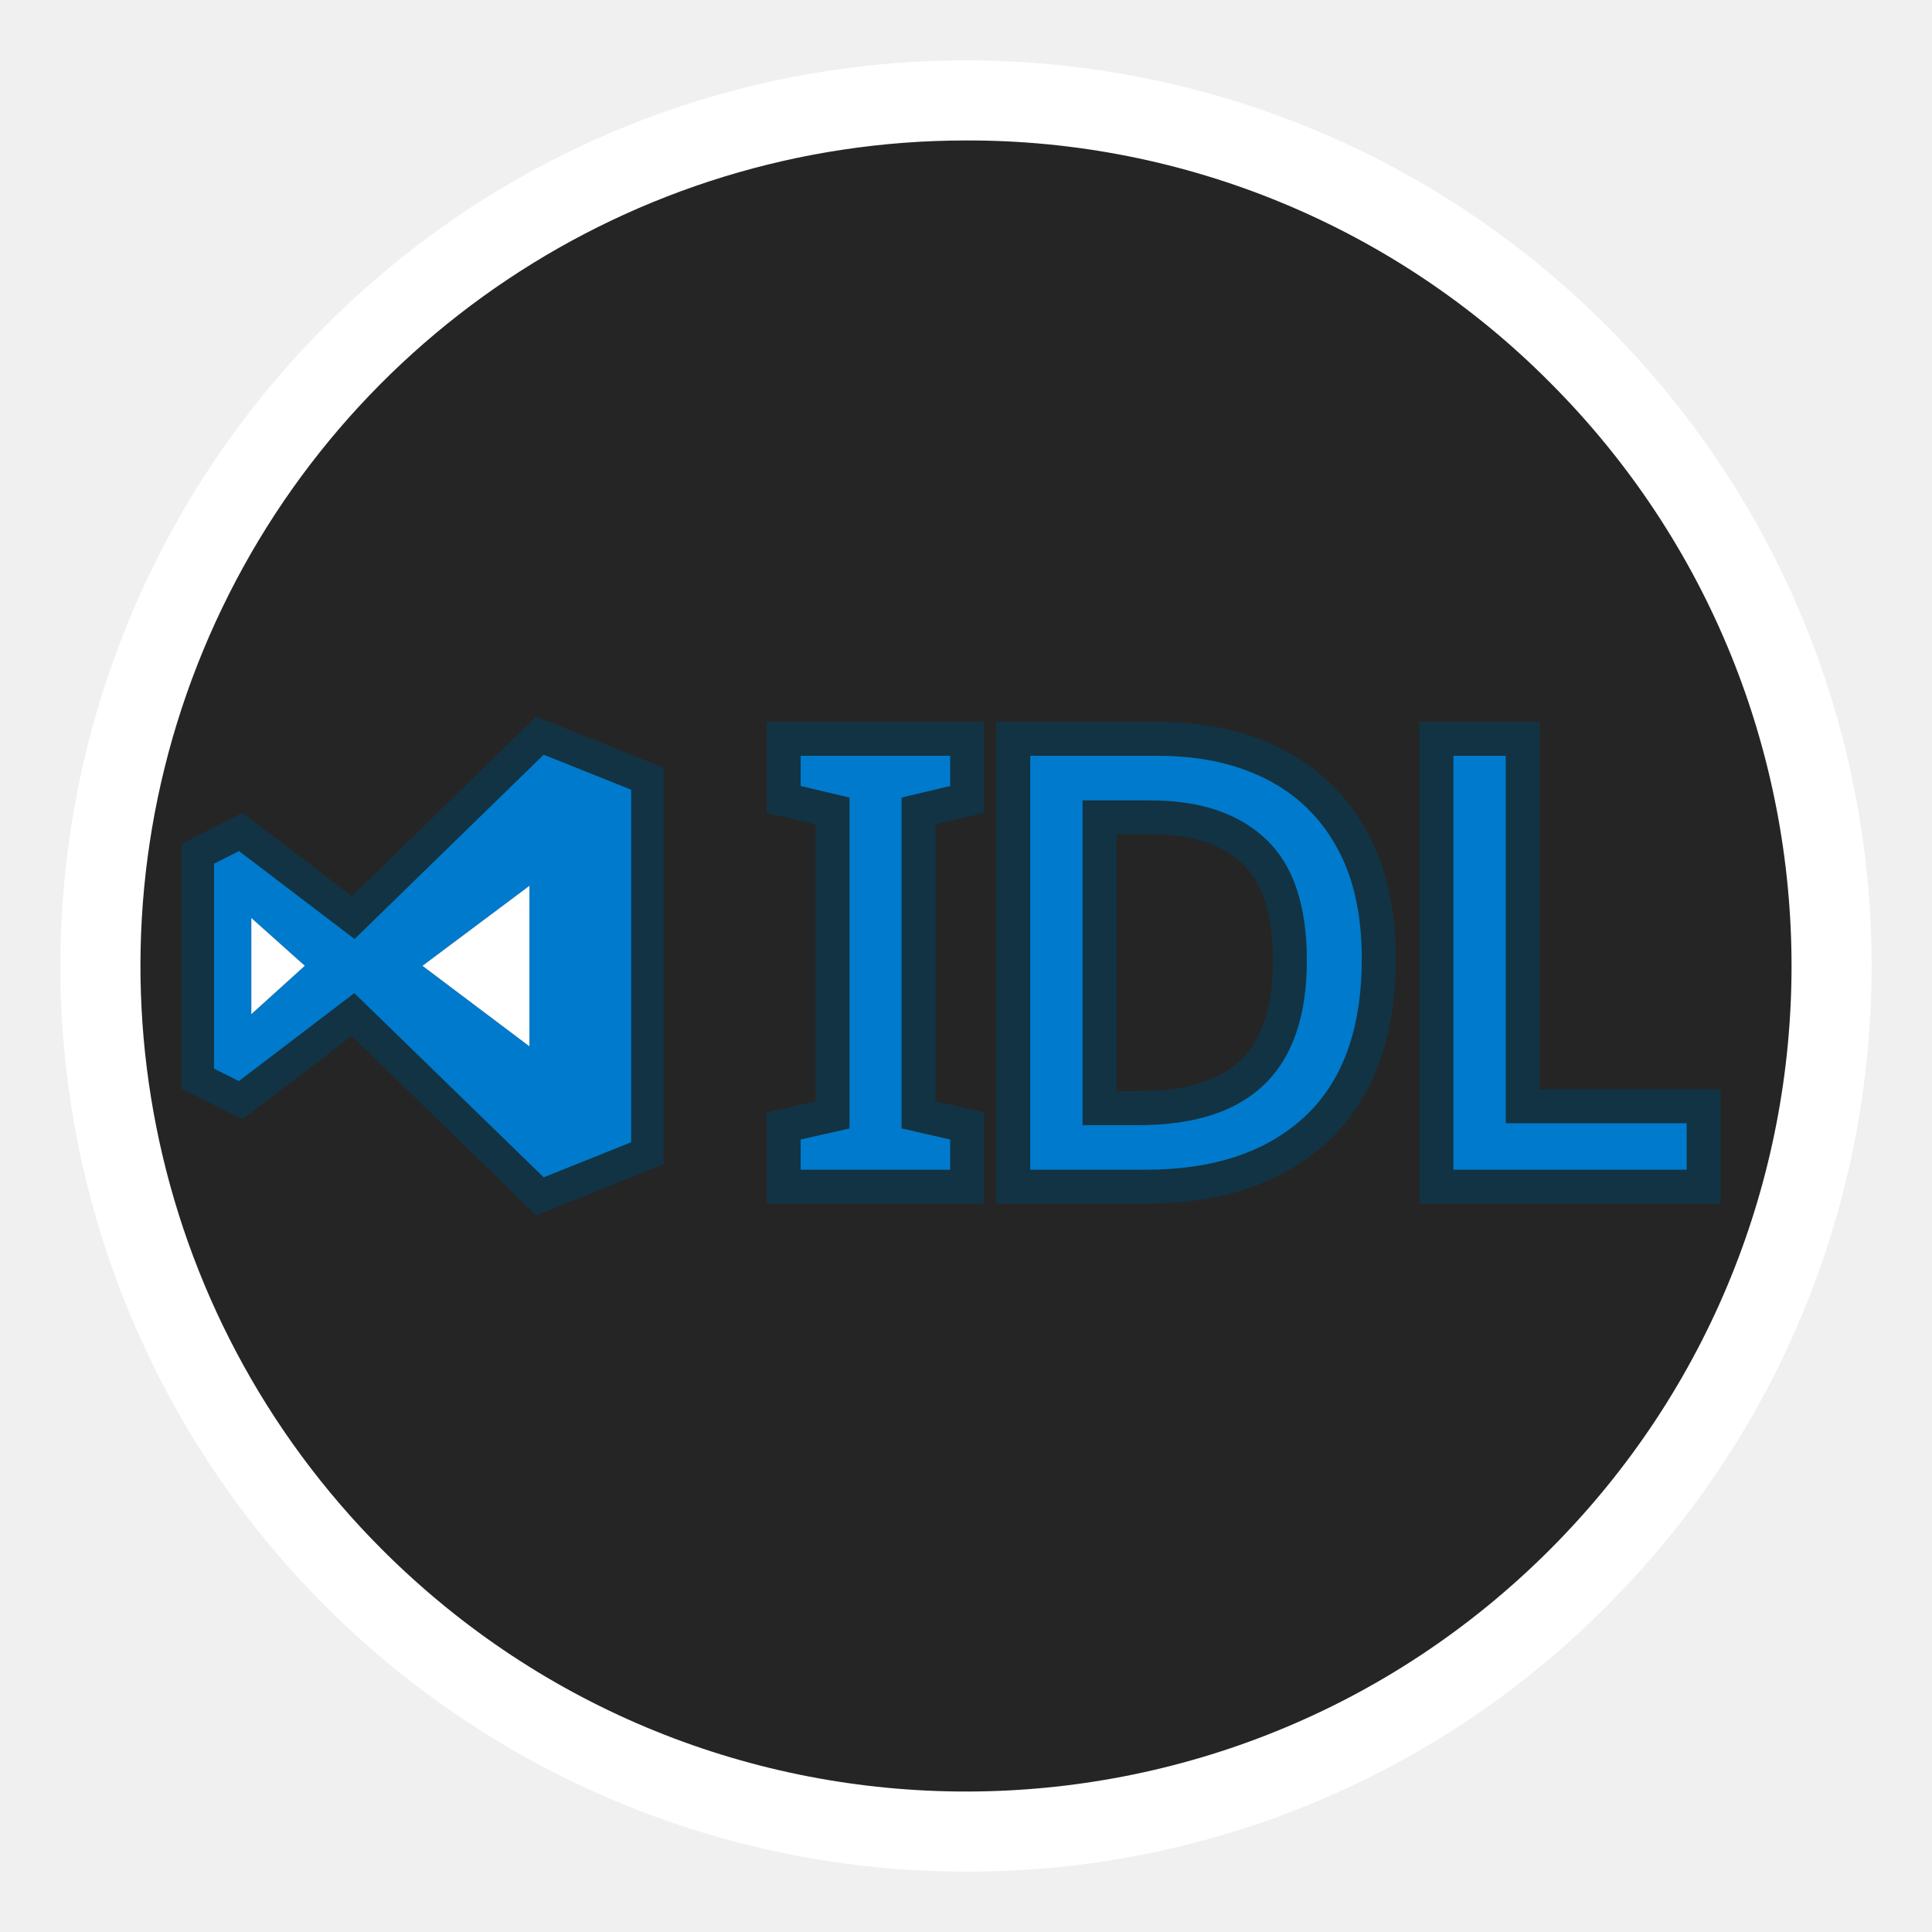
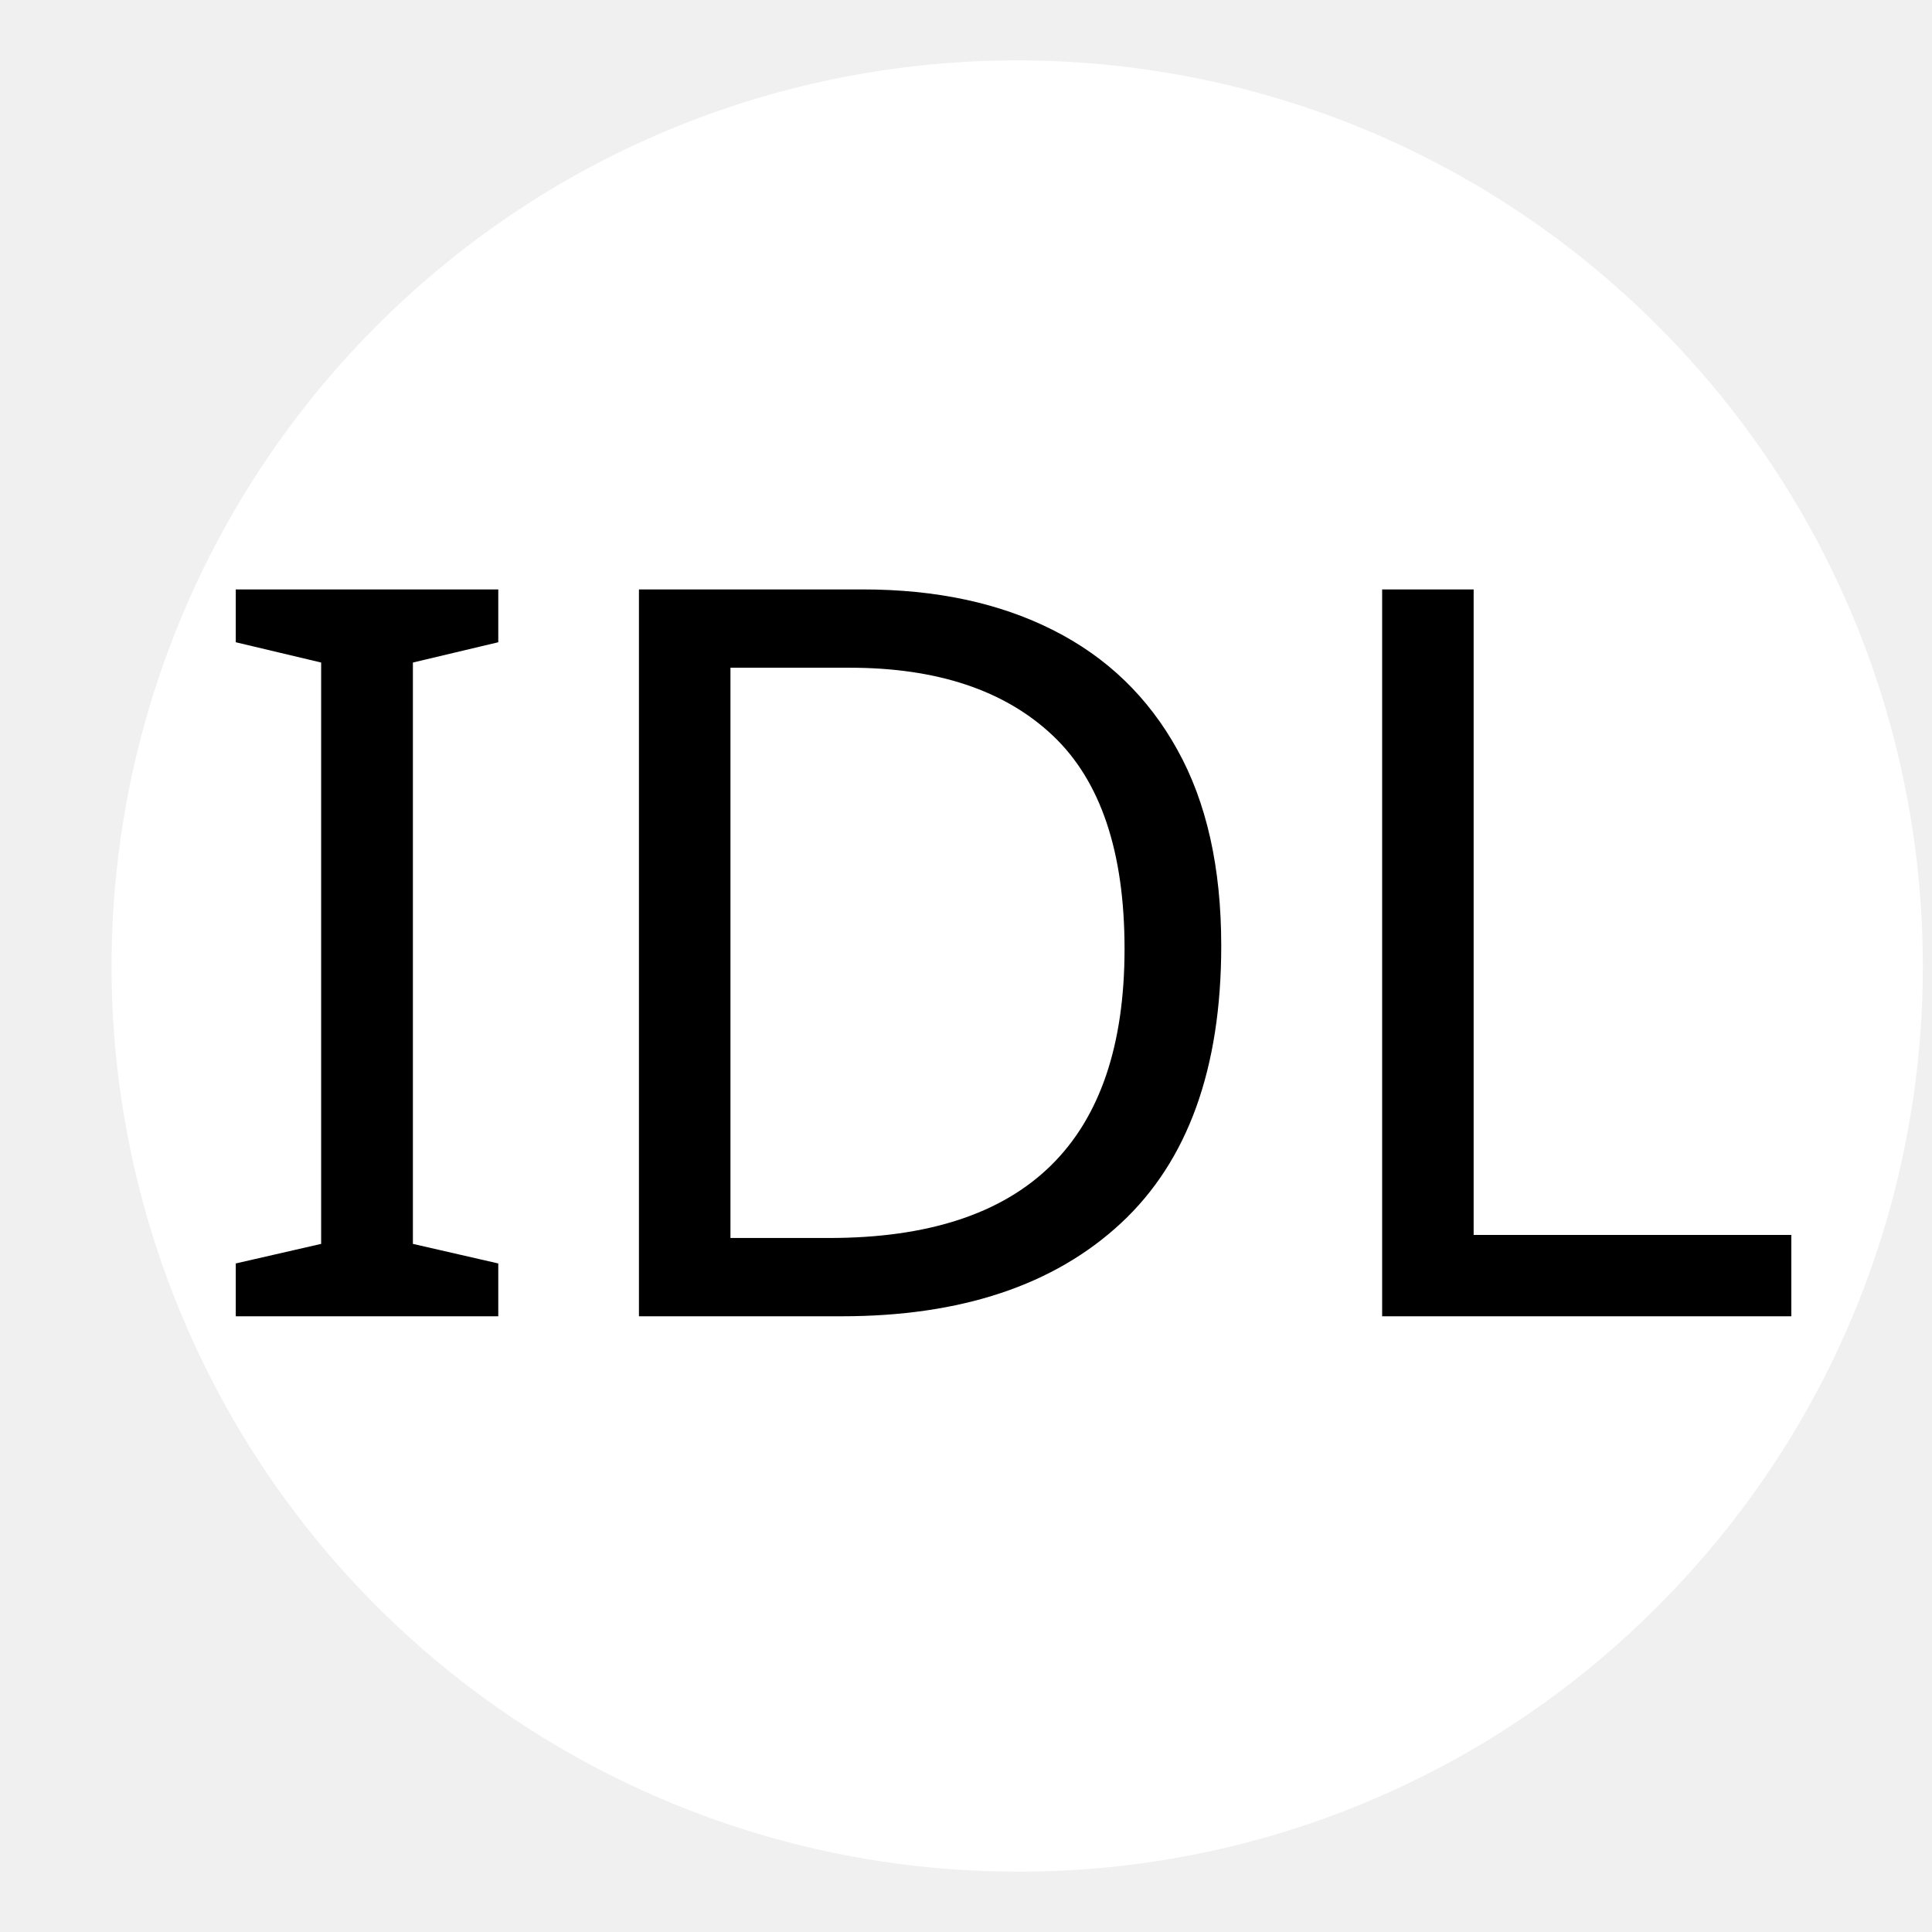
<svg xmlns="http://www.w3.org/2000/svg" viewBox="0 0 128 128" id="svg3398" version="1.1">
  <defs id="defs3418" />
-   <path d="M64,124A60,60,0,0,1,21.574,21.574a60,60,0,0,1,84.853,84.853A59.609,59.609,0,0,1,64,124Z" style="fill:#ffffff;fill-opacity:1;stroke:none" id="path3402" />
-   <path d="M64,9.306a54.694,54.694,0,0,0-38.674,93.368,54.694,54.694,0,1,0,77.349-77.349A54.336,54.336,0,0,0,64,9.306Z" style="fill:#252526" id="path3404" />
-   <polygon points="94.272,39.105 94.272,88.895 78.261,95.306 78.261,95.306 55.097,72.785 41.368,83.242 33.727,79.399 33.727,48.646 41.38,44.774 55.129,55.233 78.257,32.693 " style="opacity:0.9;fill:#103446" id="polygon3408" transform="matrix(0.5276634,0,0,0.5276634,-5.770696,30.2293)" />
-   <path d="m 41.82,52.322 -5.8,-2.321 -12.528,12.211 -7.659,-5.827 -1.653,0.837 0,13.576 1.644,0.827 7.651,-5.827 12.545,12.202 5.797,-2.322 0,-23.356 z m -25.17,14.871 0,-6.375 3.546,3.166 z m 11.345,-3.207 7.082,-5.299 0,10.638 -7.092,-5.339 z" style="fill:#007acc" id="path3410" />
-   <polygon points="63.972,63.972 63.99,63.972 63.99,63.972 77.412,53.93 77.412,74.09 " style="fill:#ffffff" id="polygon3412" transform="matrix(0.5276634,0,0,0.5276634,-5.770696,30.2293)" />
-   <polygon points="42.49,70.05 42.49,57.969 49.21,63.972 42.49,70.05 " style="fill:#ffffff" id="polygon3414" transform="matrix(0.5276634,0,0,0.5276634,-5.770696,30.2293)" />
-   <text id="text4301" y="77.496" x="51.514" style="font-style:normal;font-weight:normal;font-size:38.409px;line-height:125%;font-family:sans-serif;letter-spacing:0px;word-spacing:0px;fill:#103446;fill-opacity:1;stroke:#103446;stroke-width:4.5;stroke-linecap:round;stroke-linejoin:miter;stroke-opacity:1;stroke-miterlimit:4;stroke-dasharray:none;opacity:0.9;" xml:space="preserve">
-     <tspan y="77.496" x="51.514" id="tspan4303">IDL</tspan>
-   </text>
-   <text xml:space="preserve" style="font-style:normal;font-weight:normal;font-size:38.409px;line-height:125%;font-family:sans-serif;letter-spacing:0px;word-spacing:0px;fill:#007acc;fill-opacity:1;stroke:none;stroke-width:1px;stroke-linecap:butt;stroke-linejoin:miter;stroke-opacity:1;" x="51.514" y="77.496" id="text4291">
-     <tspan id="tspan4293" x="51.514" y="77.496">IDL</tspan>
+   <path d="M 67.392,124 A 60,60 0 0 1 24.966,21.574 60,60 0 0 1 109.819,106.427 59.609,59.609 0 0 1 67.392,124 Z" style="fill:#ffffff;fill-opacity:1;stroke:none" id="path3402" />
+   <path d="M 67.393,64.004" style="fill:#252526" id="path3404" />
+   <polygon points="63.99,63.972 77.412,53.93 77.412,74.09 63.972,63.972 63.99,63.972 " style="fill:#ffffff" id="polygon3412" transform="matrix(0.5276634,0,0,0.5276634,30.09118,30.22844)" />
+   <polygon points="49.21,63.972 42.49,70.05 42.49,70.05 42.49,57.969 " style="fill:#ffffff" id="polygon3414" transform="matrix(0.5276634,0,0,0.5276634,43.1994,30.2287)" />
+   <text xml:space="preserve" style="font-style:normal;font-weight:normal;font-size:67.452px;line-height:125%;font-family:sans-serif;letter-spacing:0px;word-spacing:0px;fill:#000000;fill-opacity:1;stroke:none;stroke-width:1px;stroke-linecap:butt;stroke-linejoin:miter;stroke-opacity:1" x="12.917" y="87.207" id="text4291">
+     <tspan id="tspan4293" x="12.917" y="87.207">IDL</tspan>
  </text>
</svg>
